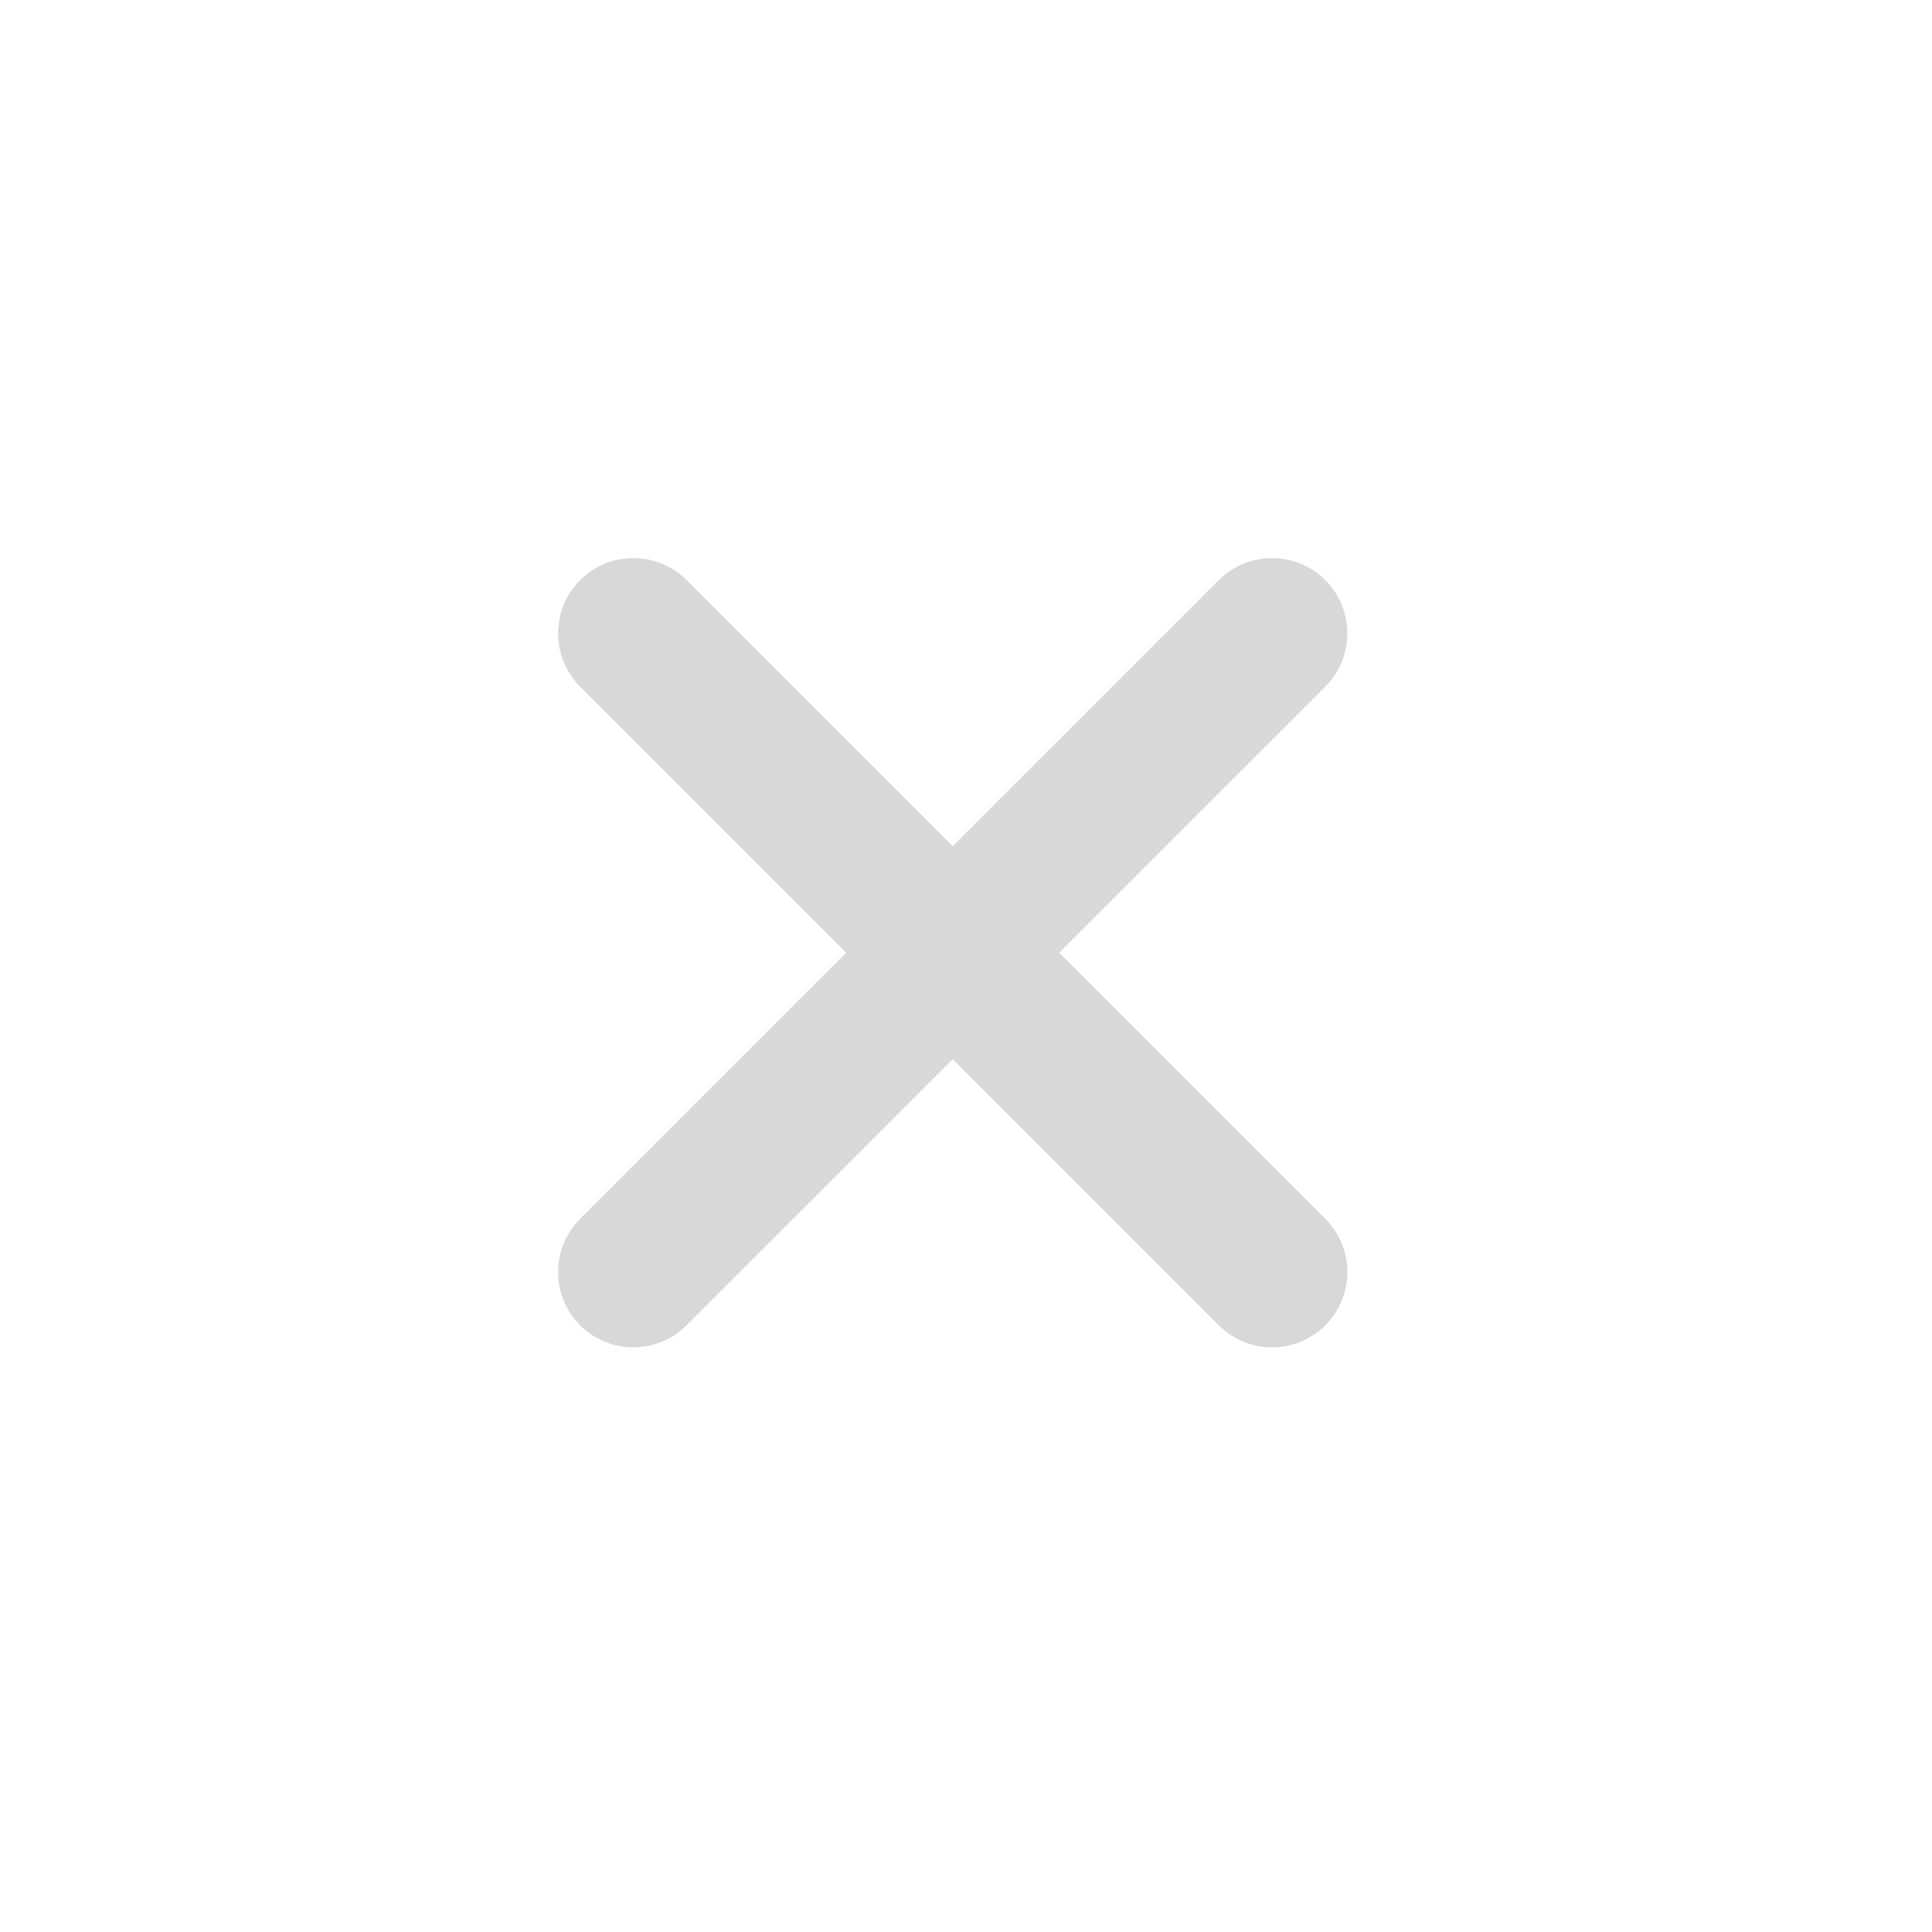
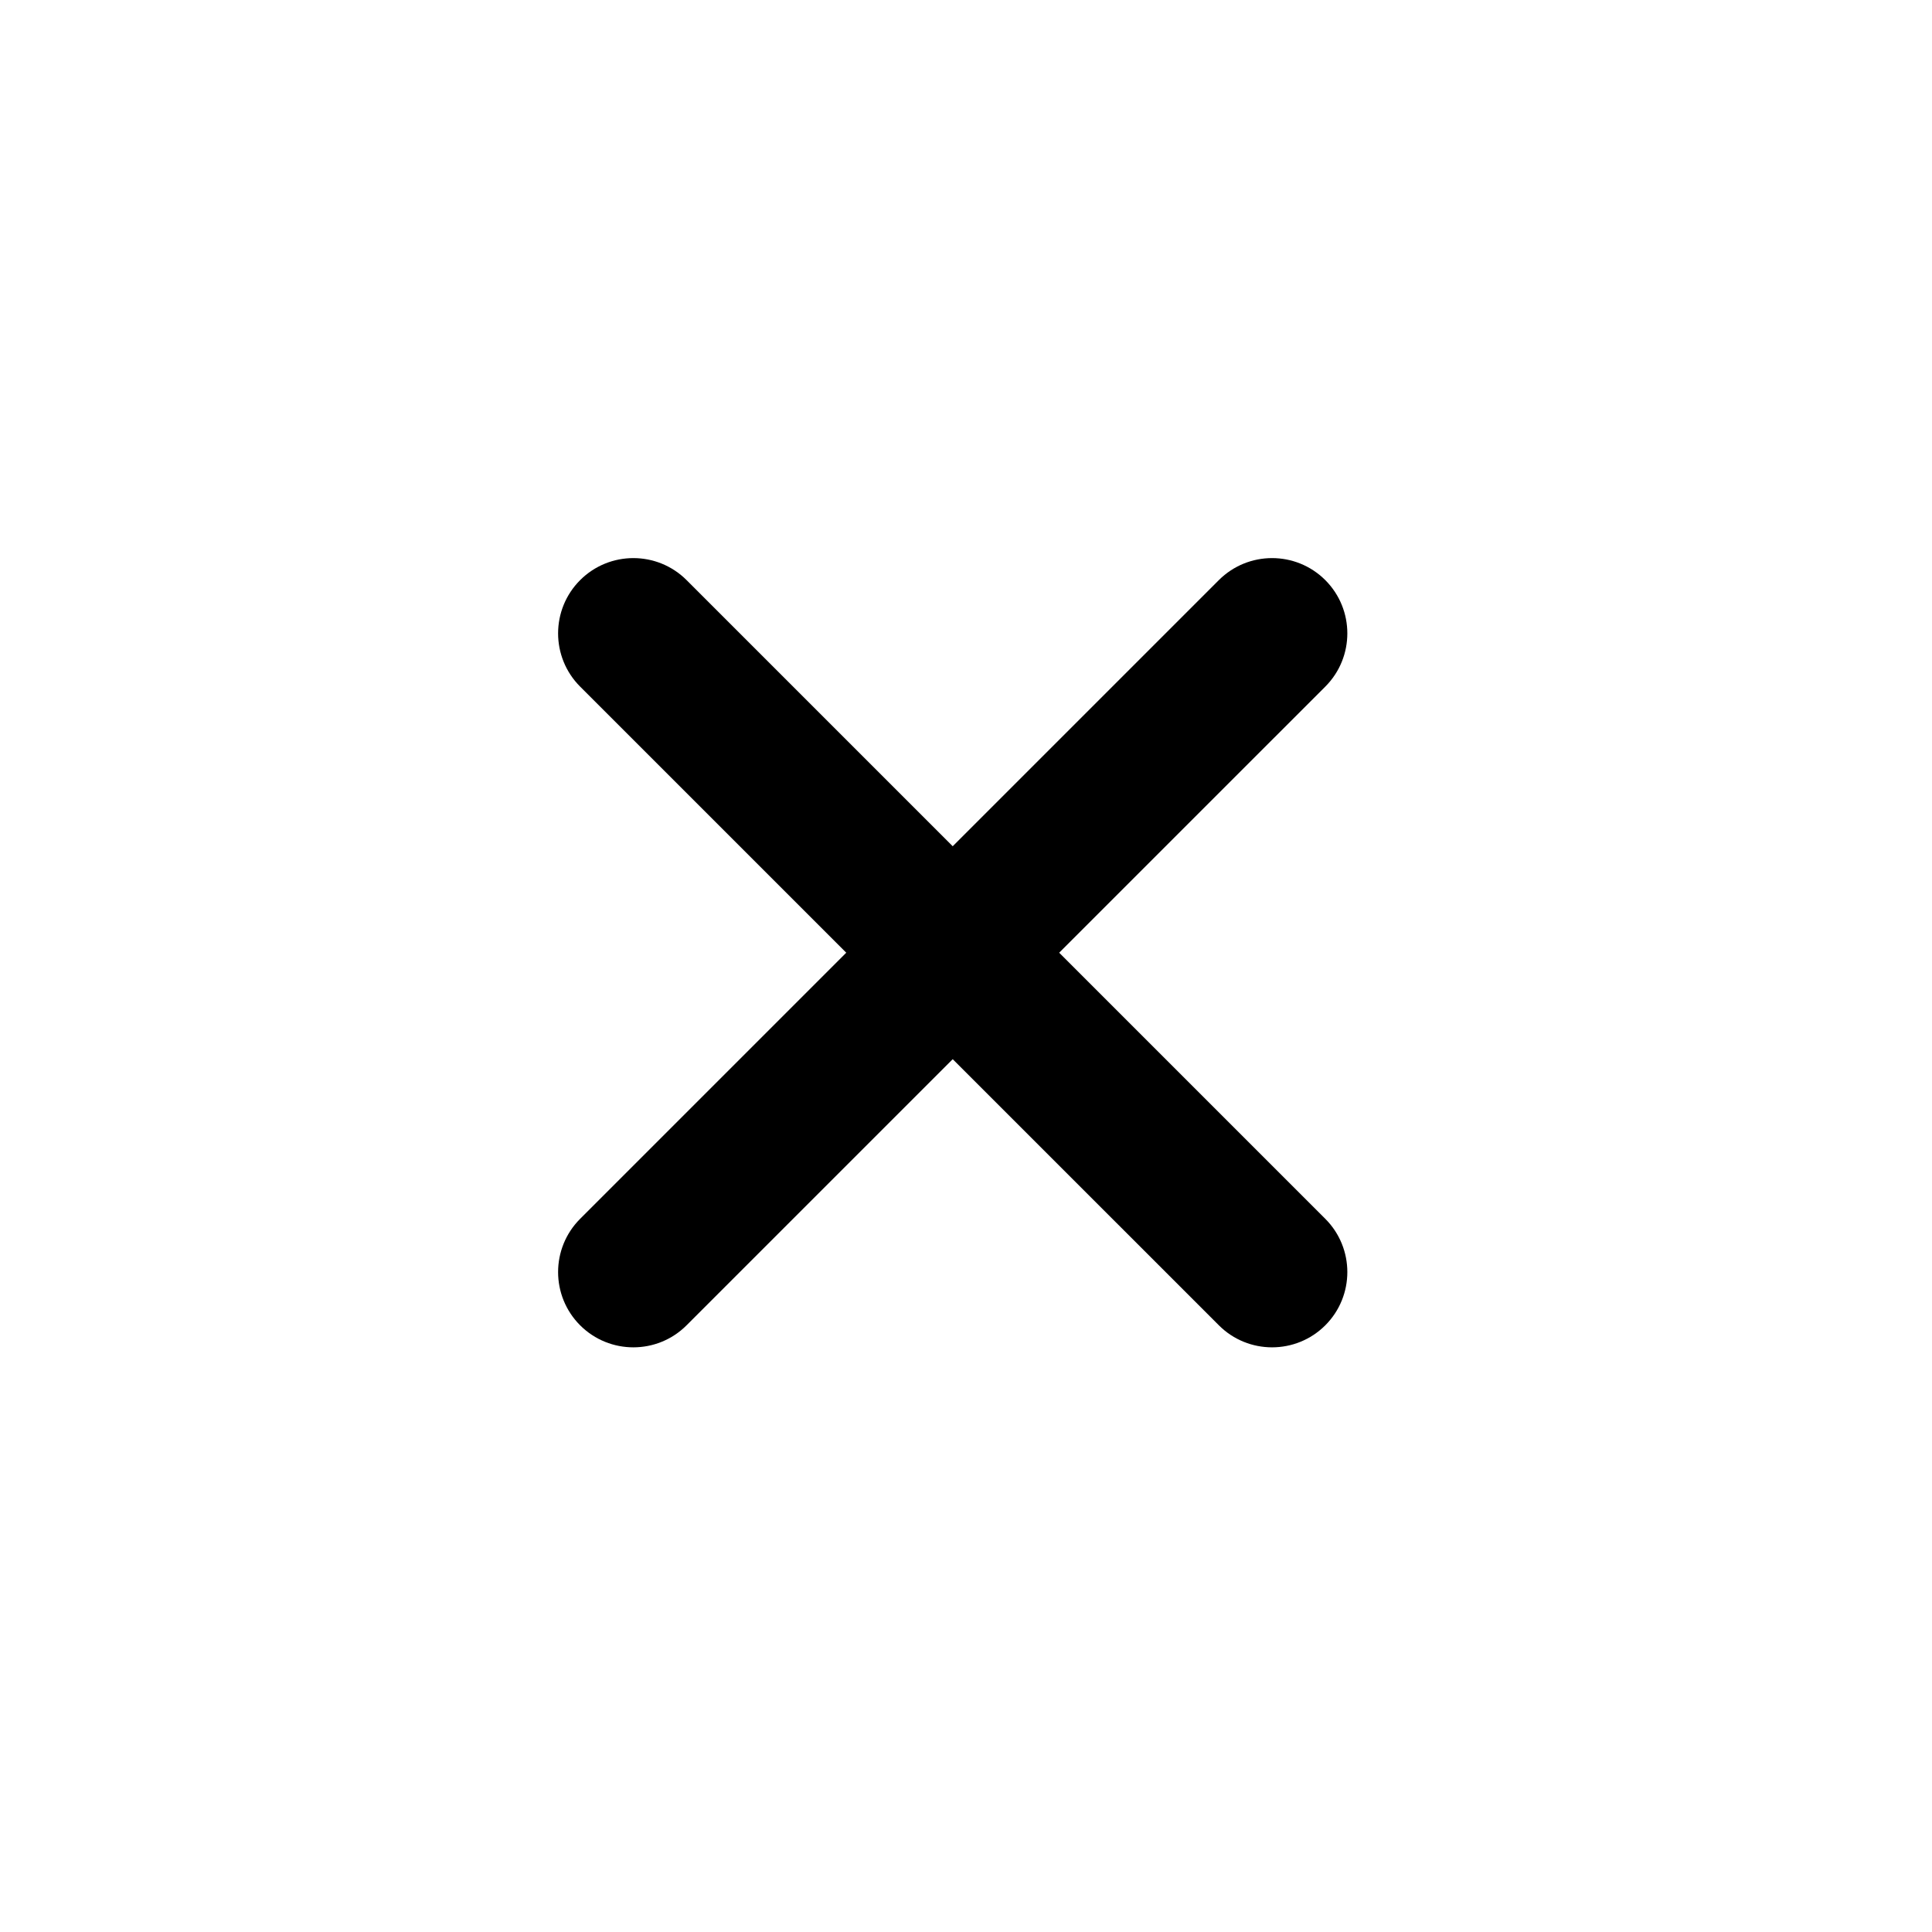
<svg xmlns="http://www.w3.org/2000/svg" width="44" height="44" viewBox="0 0 44 44" fill="none">
-   <path fill-rule="evenodd" clip-rule="evenodd" d="M13.212 30.183C12.543 29.513 12.543 28.428 13.212 27.758L27.758 13.212C28.428 12.543 29.513 12.543 30.183 13.212C30.852 13.882 30.852 14.967 30.183 15.637L15.636 30.183C14.967 30.852 13.882 30.852 13.212 30.183Z" fill="#D8D8D8" />
-   <path fill-rule="evenodd" clip-rule="evenodd" d="M30.183 30.183C30.852 29.513 30.852 28.428 30.183 27.758L15.637 13.212C14.967 12.543 13.882 12.543 13.212 13.212C12.543 13.882 12.543 14.967 13.212 15.637L27.759 30.183C28.428 30.852 29.513 30.852 30.183 30.183Z" fill="#D8D8D8" />
+   <path fill-rule="evenodd" clip-rule="evenodd" d="M13.212 30.183C12.543 29.513 12.543 28.428 13.212 27.758L27.758 13.212C28.428 12.543 29.513 12.543 30.183 13.212C30.852 13.882 30.852 14.967 30.183 15.637L15.636 30.183C14.967 30.852 13.882 30.852 13.212 30.183Z" fill="currentcolor" />
+   <path fill-rule="evenodd" clip-rule="evenodd" d="M30.183 30.183C30.852 29.513 30.852 28.428 30.183 27.758L15.637 13.212C14.967 12.543 13.882 12.543 13.212 13.212C12.543 13.882 12.543 14.967 13.212 15.637L27.759 30.183C28.428 30.852 29.513 30.852 30.183 30.183Z" fill="currentcolor" />
</svg>
